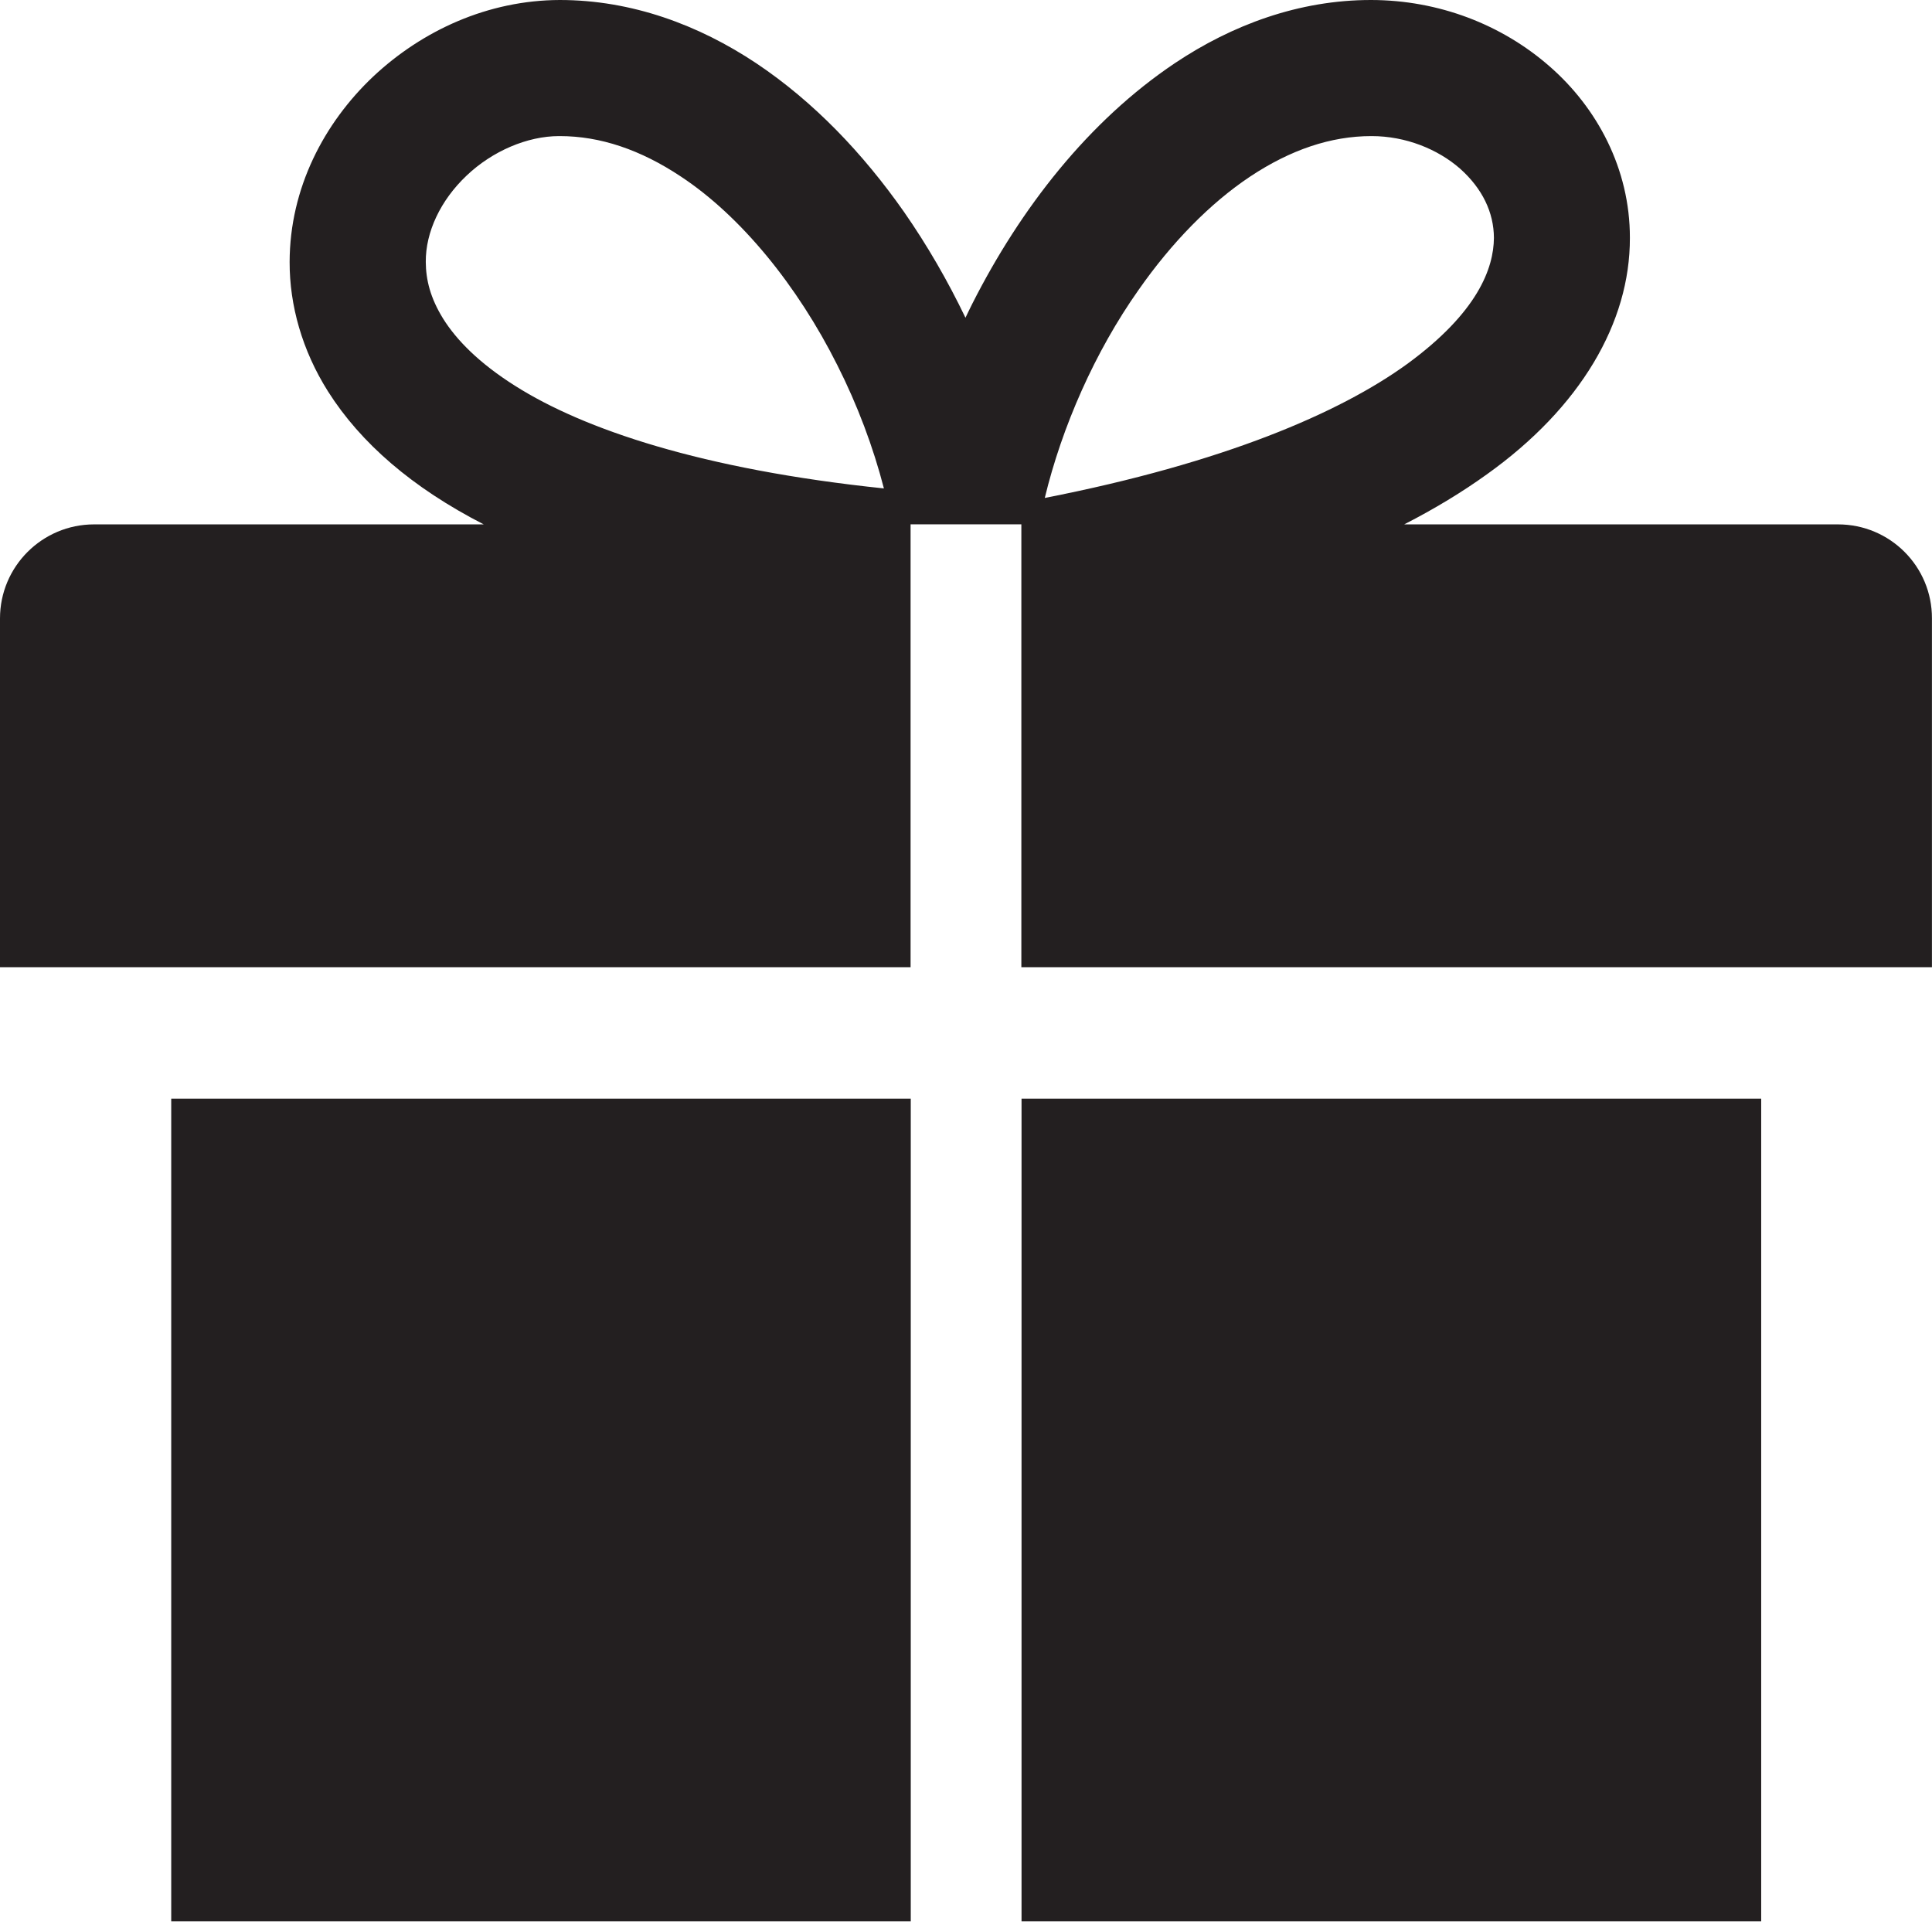
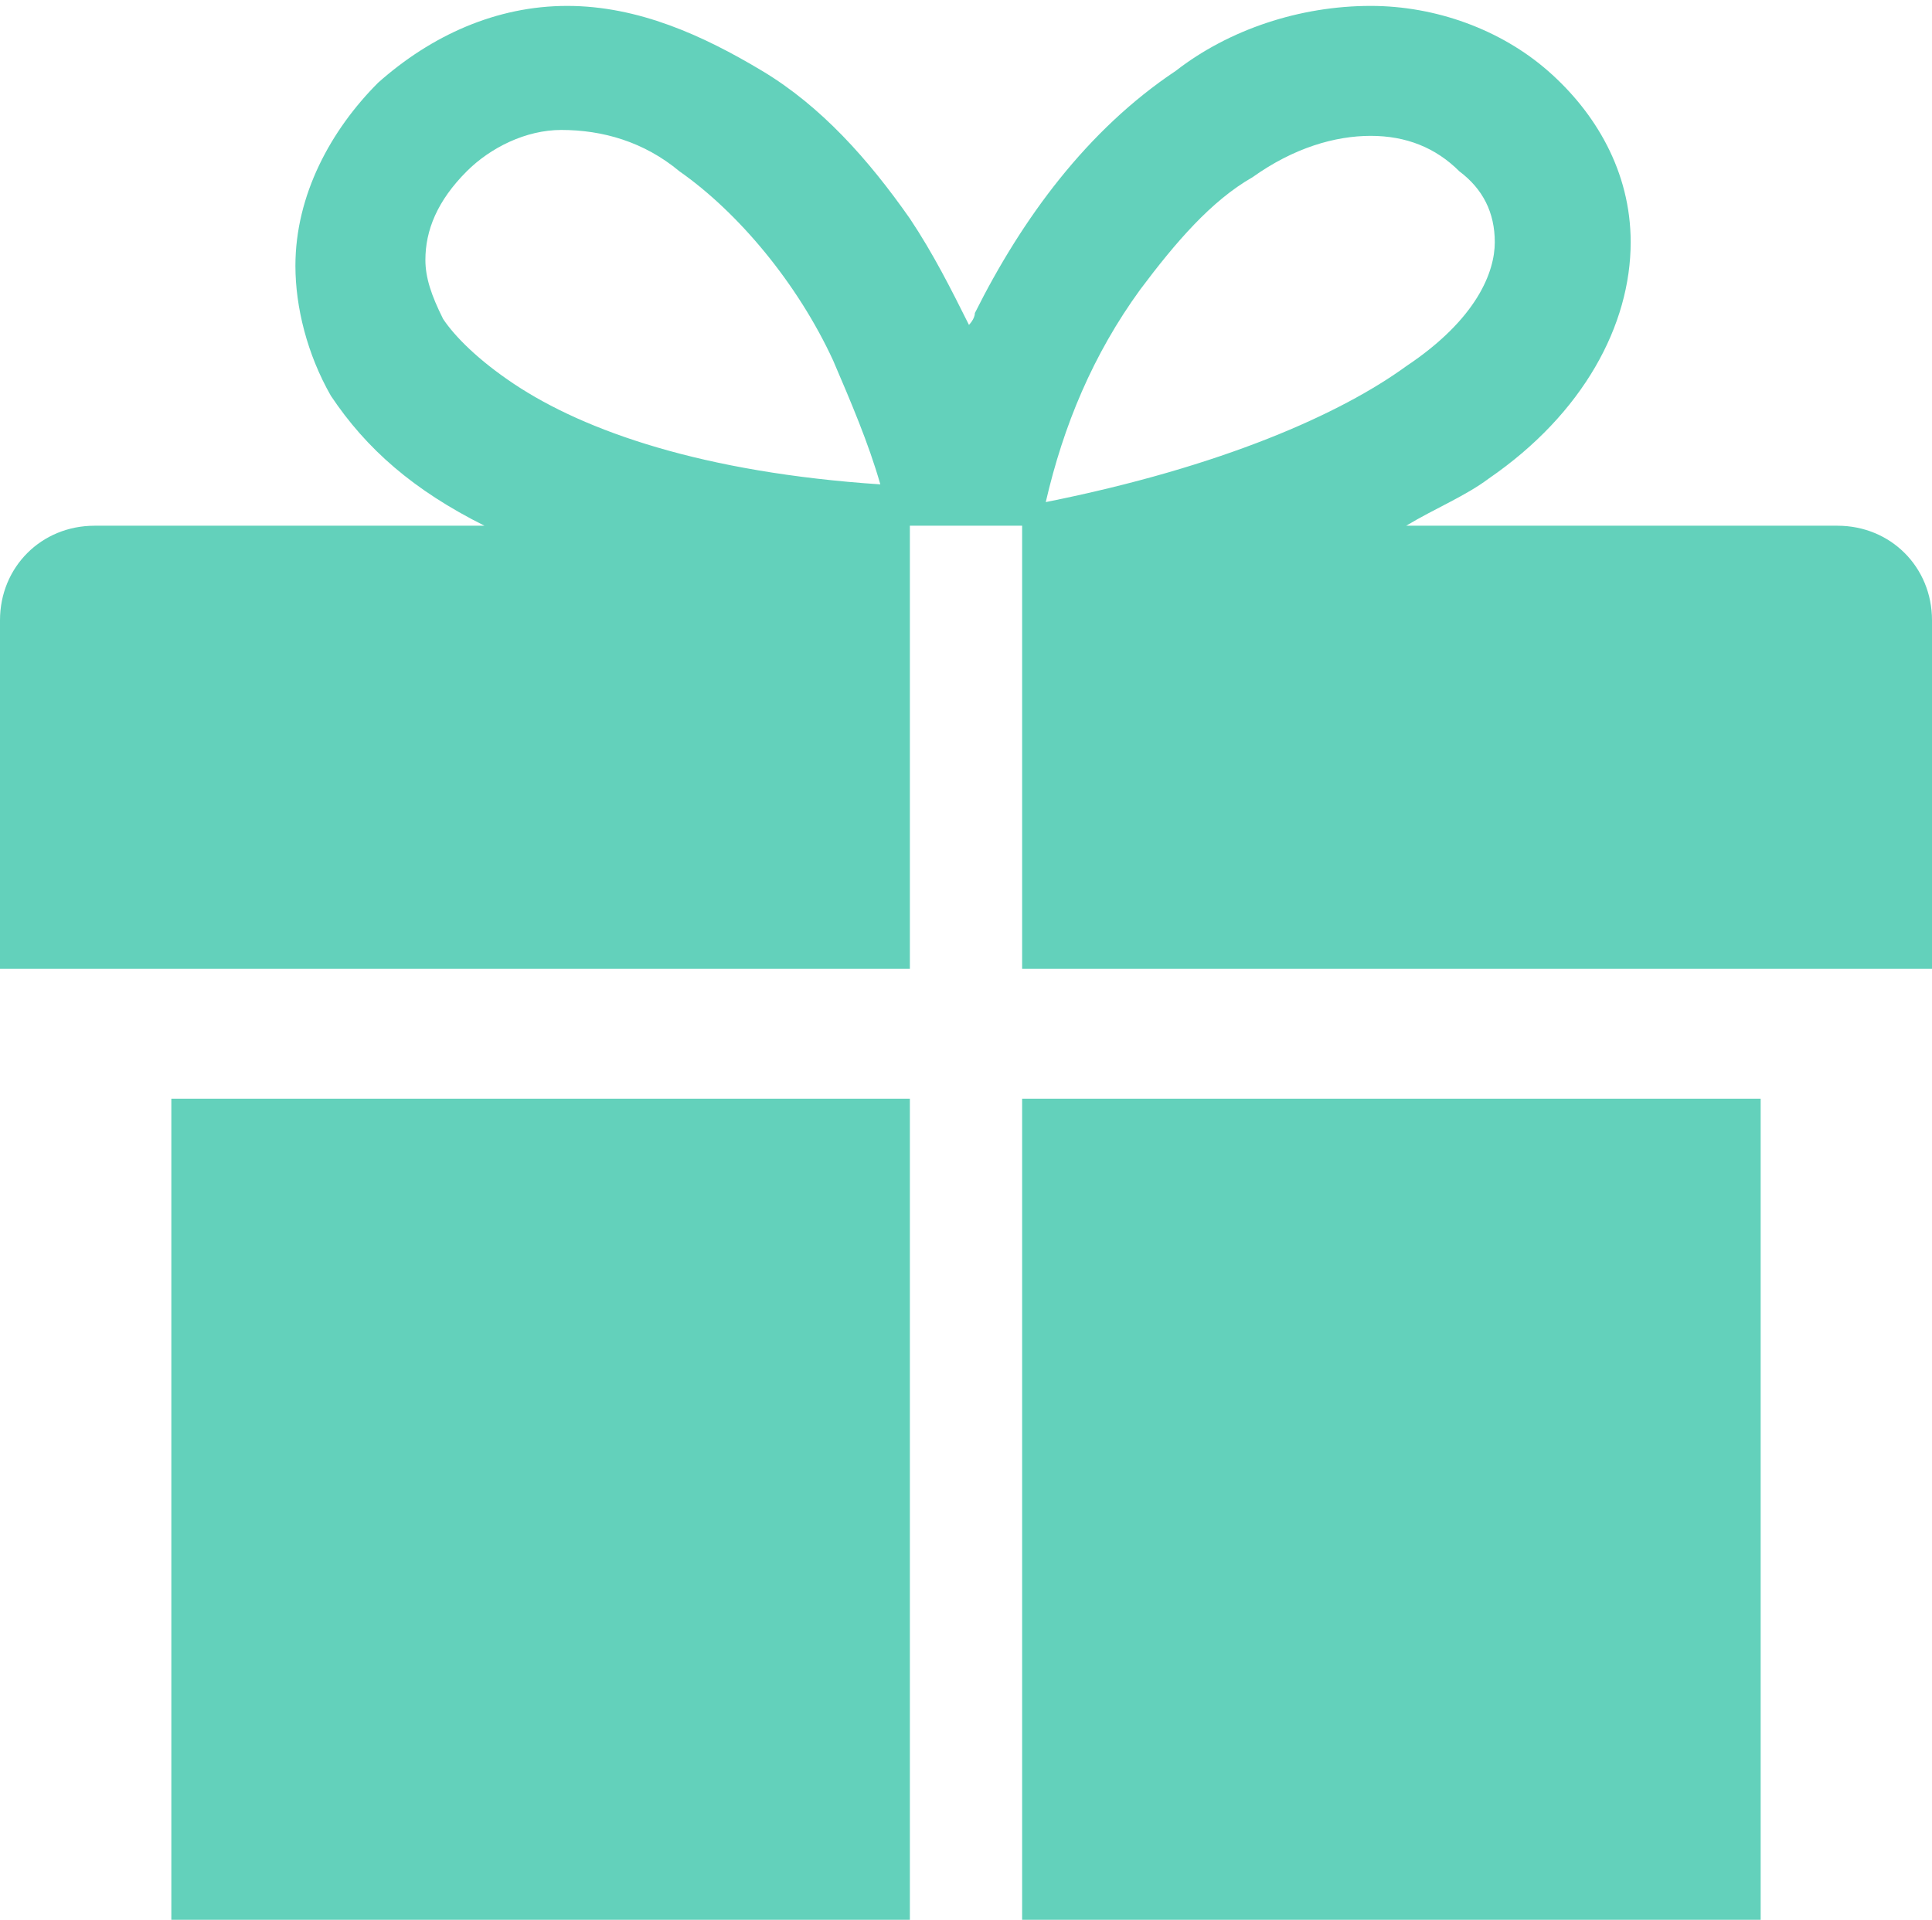
- <svg xmlns="http://www.w3.org/2000/svg" version="1.1" id="Layer_1" x="0px" y="0px" width="32.666px" height="32.486px" viewBox="239.665 239.757 32.666 32.486" enable-background="new 239.665 239.757 32.666 32.486" xml:space="preserve">
-   <path fill="#231F20" d="M242.56,272.243h12.504v-13.91H242.56V272.243z M270.742,248.623h-7.335 c0.521-0.267,0.984-0.549,1.396-0.845c1.588-1.133,2.424-2.57,2.42-3.999c0.002-1.169-0.556-2.202-1.359-2.901 c-0.805-0.704-1.869-1.119-3.016-1.121c-1.22-0.001-2.352,0.421-3.32,1.069c-1.459,0.979-2.606,2.451-3.424,4.067 c-0.039,0.079-0.078,0.157-0.115,0.236c-0.299-0.623-0.647-1.226-1.041-1.792c-0.691-0.985-1.523-1.86-2.497-2.511 c-0.97-0.646-2.103-1.069-3.322-1.069c-1.213,0.004-2.323,0.514-3.155,1.295c-0.828,0.783-1.41,1.885-1.412,3.135 c-0.002,0.73,0.211,1.494,0.649,2.188c0.552,0.872,1.424,1.628,2.633,2.248h-6.588c-0.878,0-1.591,0.712-1.591,1.59v5.897h15.396 v-7.488h1.873v7.488h15.396v-5.897C272.333,249.334,271.621,248.623,270.742,248.623 M248.38,246.284 c-0.622-0.391-1-0.785-1.22-1.135c-0.22-0.354-0.294-0.662-0.296-0.963c-0.004-0.504,0.248-1.042,0.691-1.461 c0.437-0.415,1.028-0.667,1.562-0.667h0.013c0.685,0,1.366,0.231,2.046,0.683c1.018,0.671,1.975,1.85,2.645,3.187 c0.342,0.676,0.609,1.39,0.789,2.087C251.528,247.694,249.532,247.013,248.38,246.284 M258.917,244.657 c0.557-0.797,1.21-1.466,1.887-1.916c0.68-0.451,1.362-0.683,2.047-0.683h0.006c0.574,0,1.117,0.22,1.494,0.55 c0.377,0.336,0.571,0.739,0.573,1.171c-0.004,0.512-0.272,1.259-1.467,2.132c-1.138,0.825-3.101,1.673-6.127,2.265 C257.62,246.974,258.177,245.704,258.917,244.657 M256.937,272.243h12.506v-13.91h-12.506V272.243z" />
+ <svg xmlns="http://www.w3.org/2000/svg" version="1.1" id="Layer_1" x="0px" y="0px" viewBox="-183 134.5 32.7 32.5" style="enable-background:new -183 134.5 32.7 32.5;" xml:space="preserve">
+   <style type="text/css">
+ 	.st0{fill:#63D1BB;}
+ </style>
+   <path class="st0" d="M-180.1,167h12.5v-13.9h-12.5V167z M-151.9,143.4h-7.3c0.5-0.3,1-0.5,1.4-0.8c1.6-1.1,2.4-2.6,2.4-4  c0-1.2-0.6-2.2-1.4-2.9c-0.8-0.7-1.9-1.1-3-1.1c-1.2,0-2.4,0.4-3.3,1.1c-1.5,1-2.6,2.5-3.4,4.1c0,0.1-0.1,0.2-0.1,0.2  c-0.3-0.6-0.6-1.2-1-1.8c-0.7-1-1.5-1.9-2.5-2.5c-1-0.6-2.1-1.1-3.3-1.1c-1.2,0-2.3,0.5-3.2,1.3c-0.8,0.8-1.4,1.9-1.4,3.1  c0,0.7,0.2,1.5,0.6,2.2c0.6,0.9,1.4,1.6,2.6,2.2h-6.6c-0.9,0-1.6,0.7-1.6,1.6v5.9h15.4v-7.5h1.9v7.5h15.4V145  C-150.3,144.1-151,143.4-151.9,143.4 M-174.3,141c-0.6-0.4-1-0.8-1.2-1.1c-0.2-0.4-0.3-0.7-0.3-1c0-0.5,0.2-1,0.7-1.5  c0.4-0.4,1-0.7,1.6-0.7h0c0.7,0,1.4,0.2,2,0.7c1,0.7,2,1.9,2.6,3.2c0.3,0.7,0.6,1.4,0.8,2.1C-171.1,142.5-173.1,141.8-174.3,141   M-163.7,139.4c0.6-0.8,1.2-1.5,1.9-1.9c0.7-0.5,1.4-0.7,2-0.7h0c0.6,0,1.1,0.2,1.5,0.6c0.4,0.3,0.6,0.7,0.6,1.2  c0,0.5-0.3,1.3-1.5,2.1c-1.1,0.8-3.1,1.7-6.1,2.3C-165,141.7-164.5,140.5-163.7,139.4 M-165.7,167h12.5v-13.9h-12.5V167z" />
</svg>
